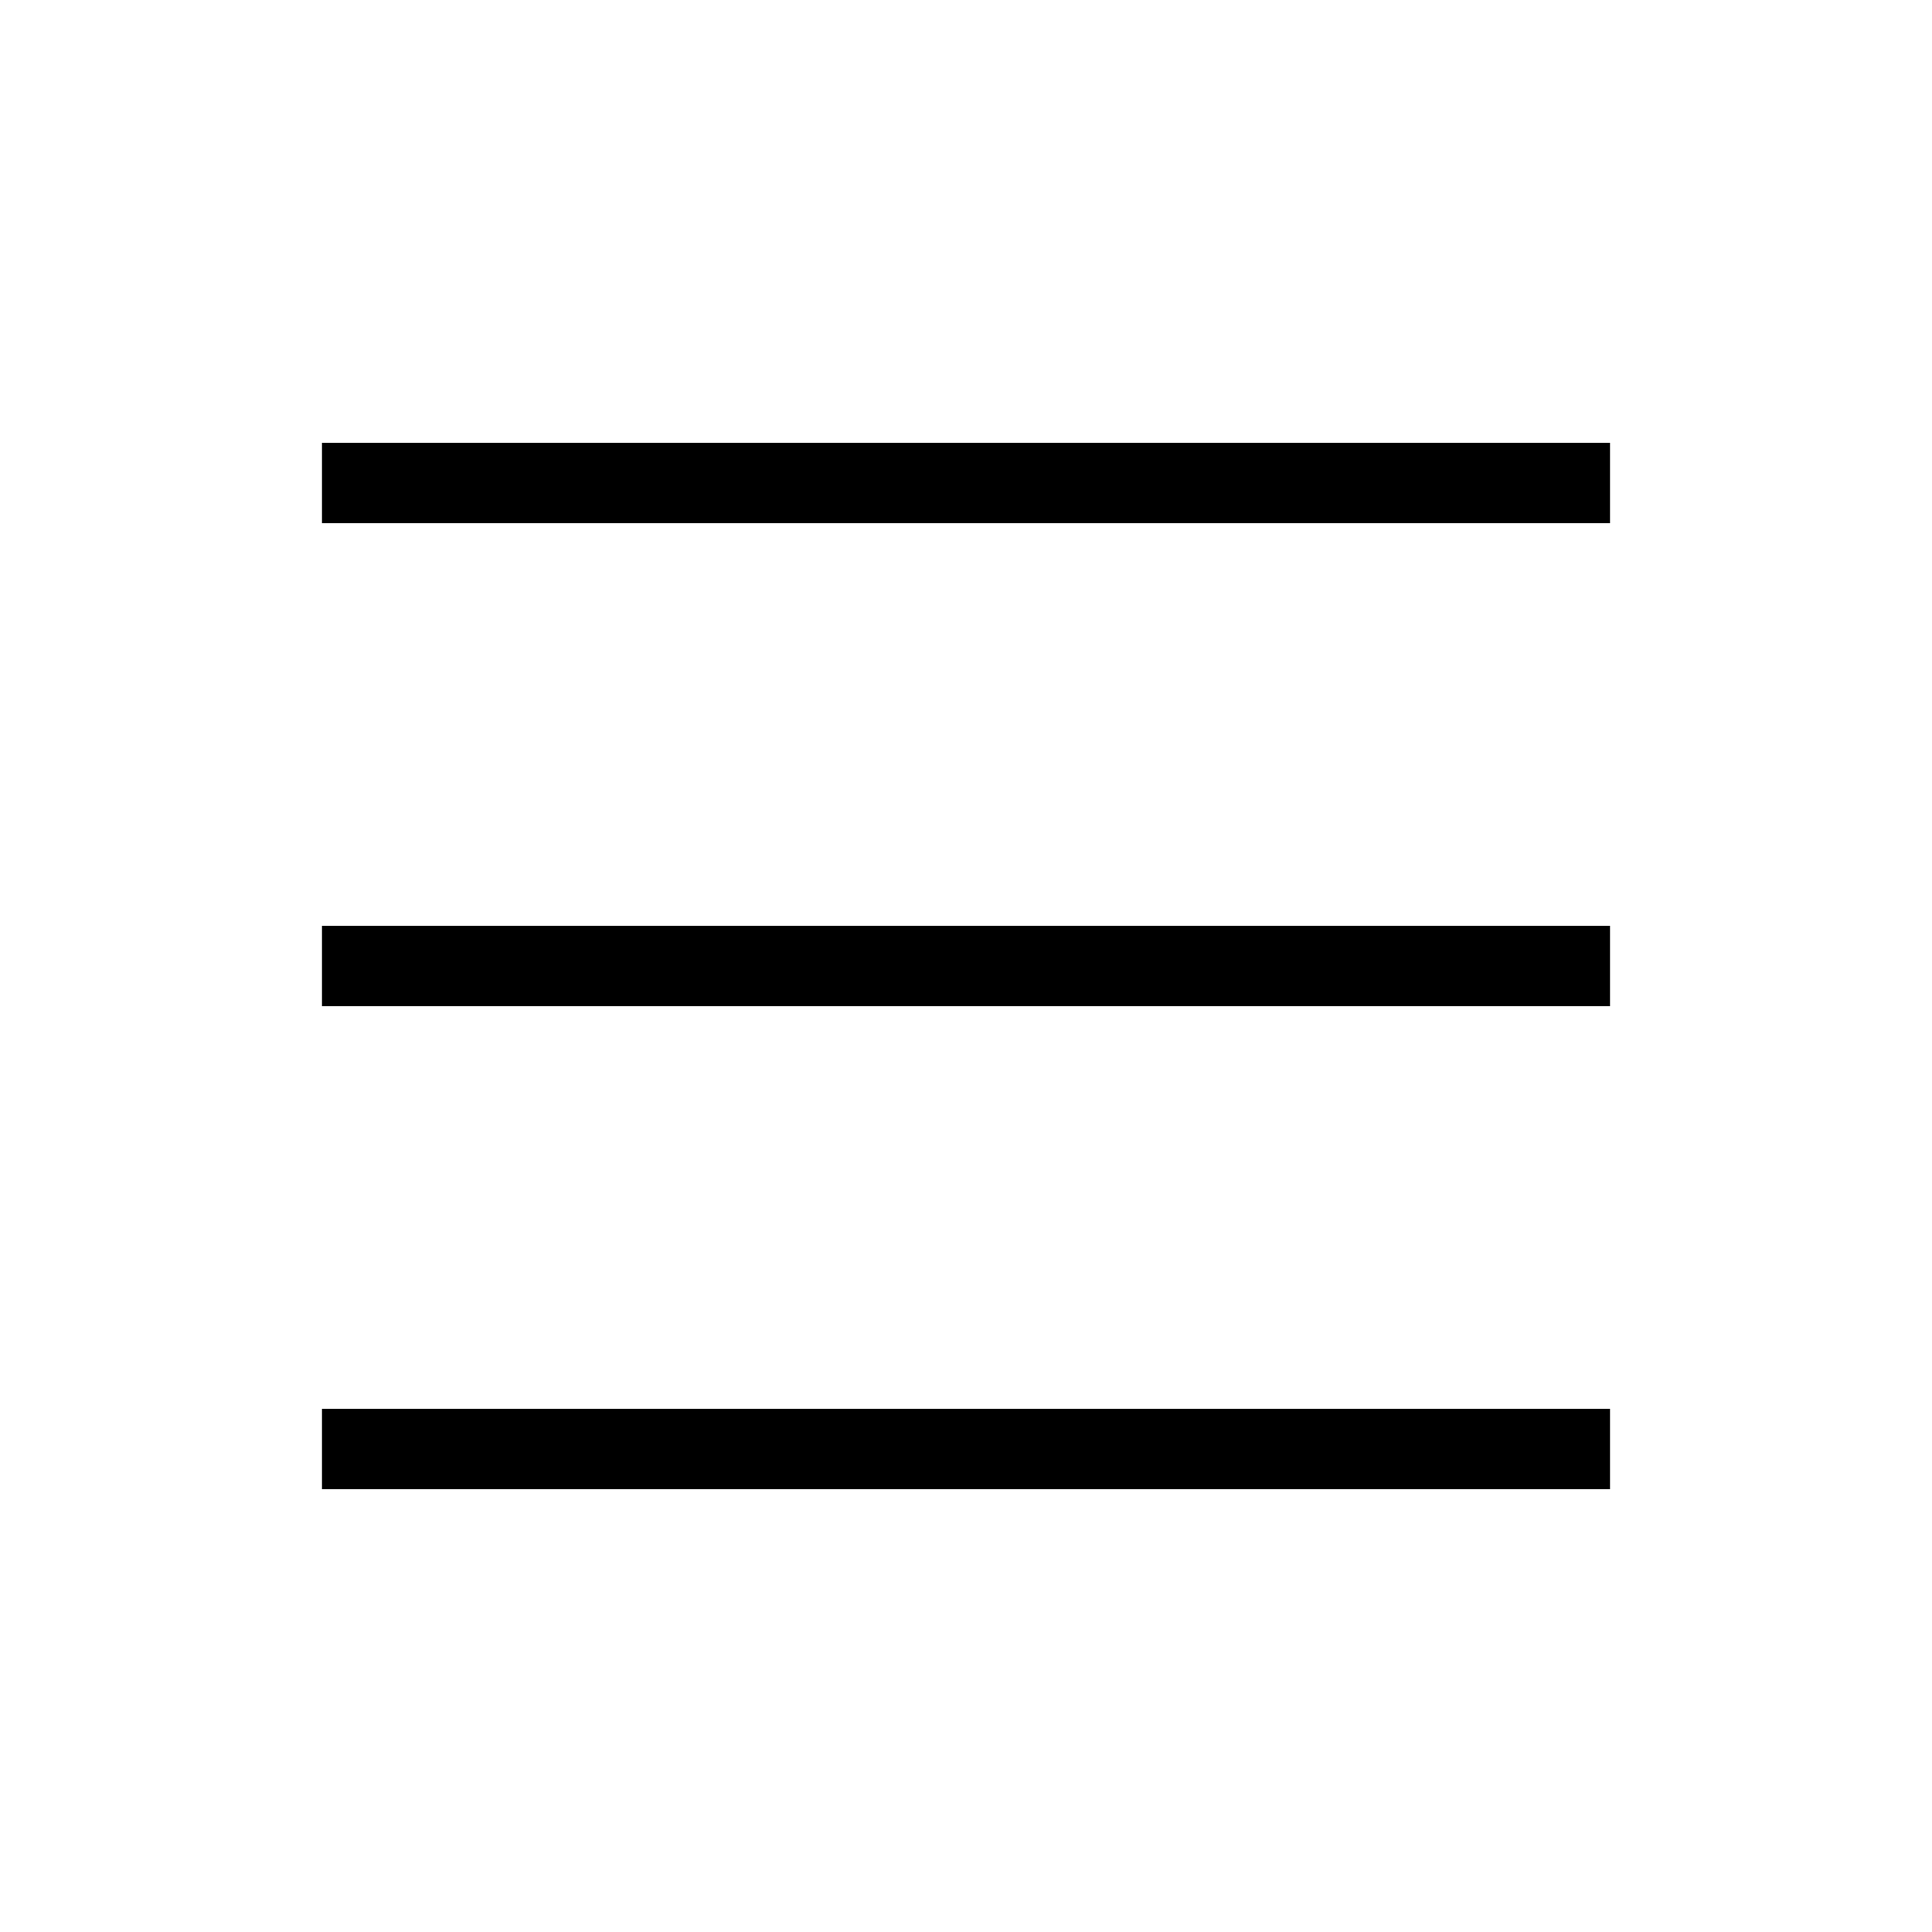
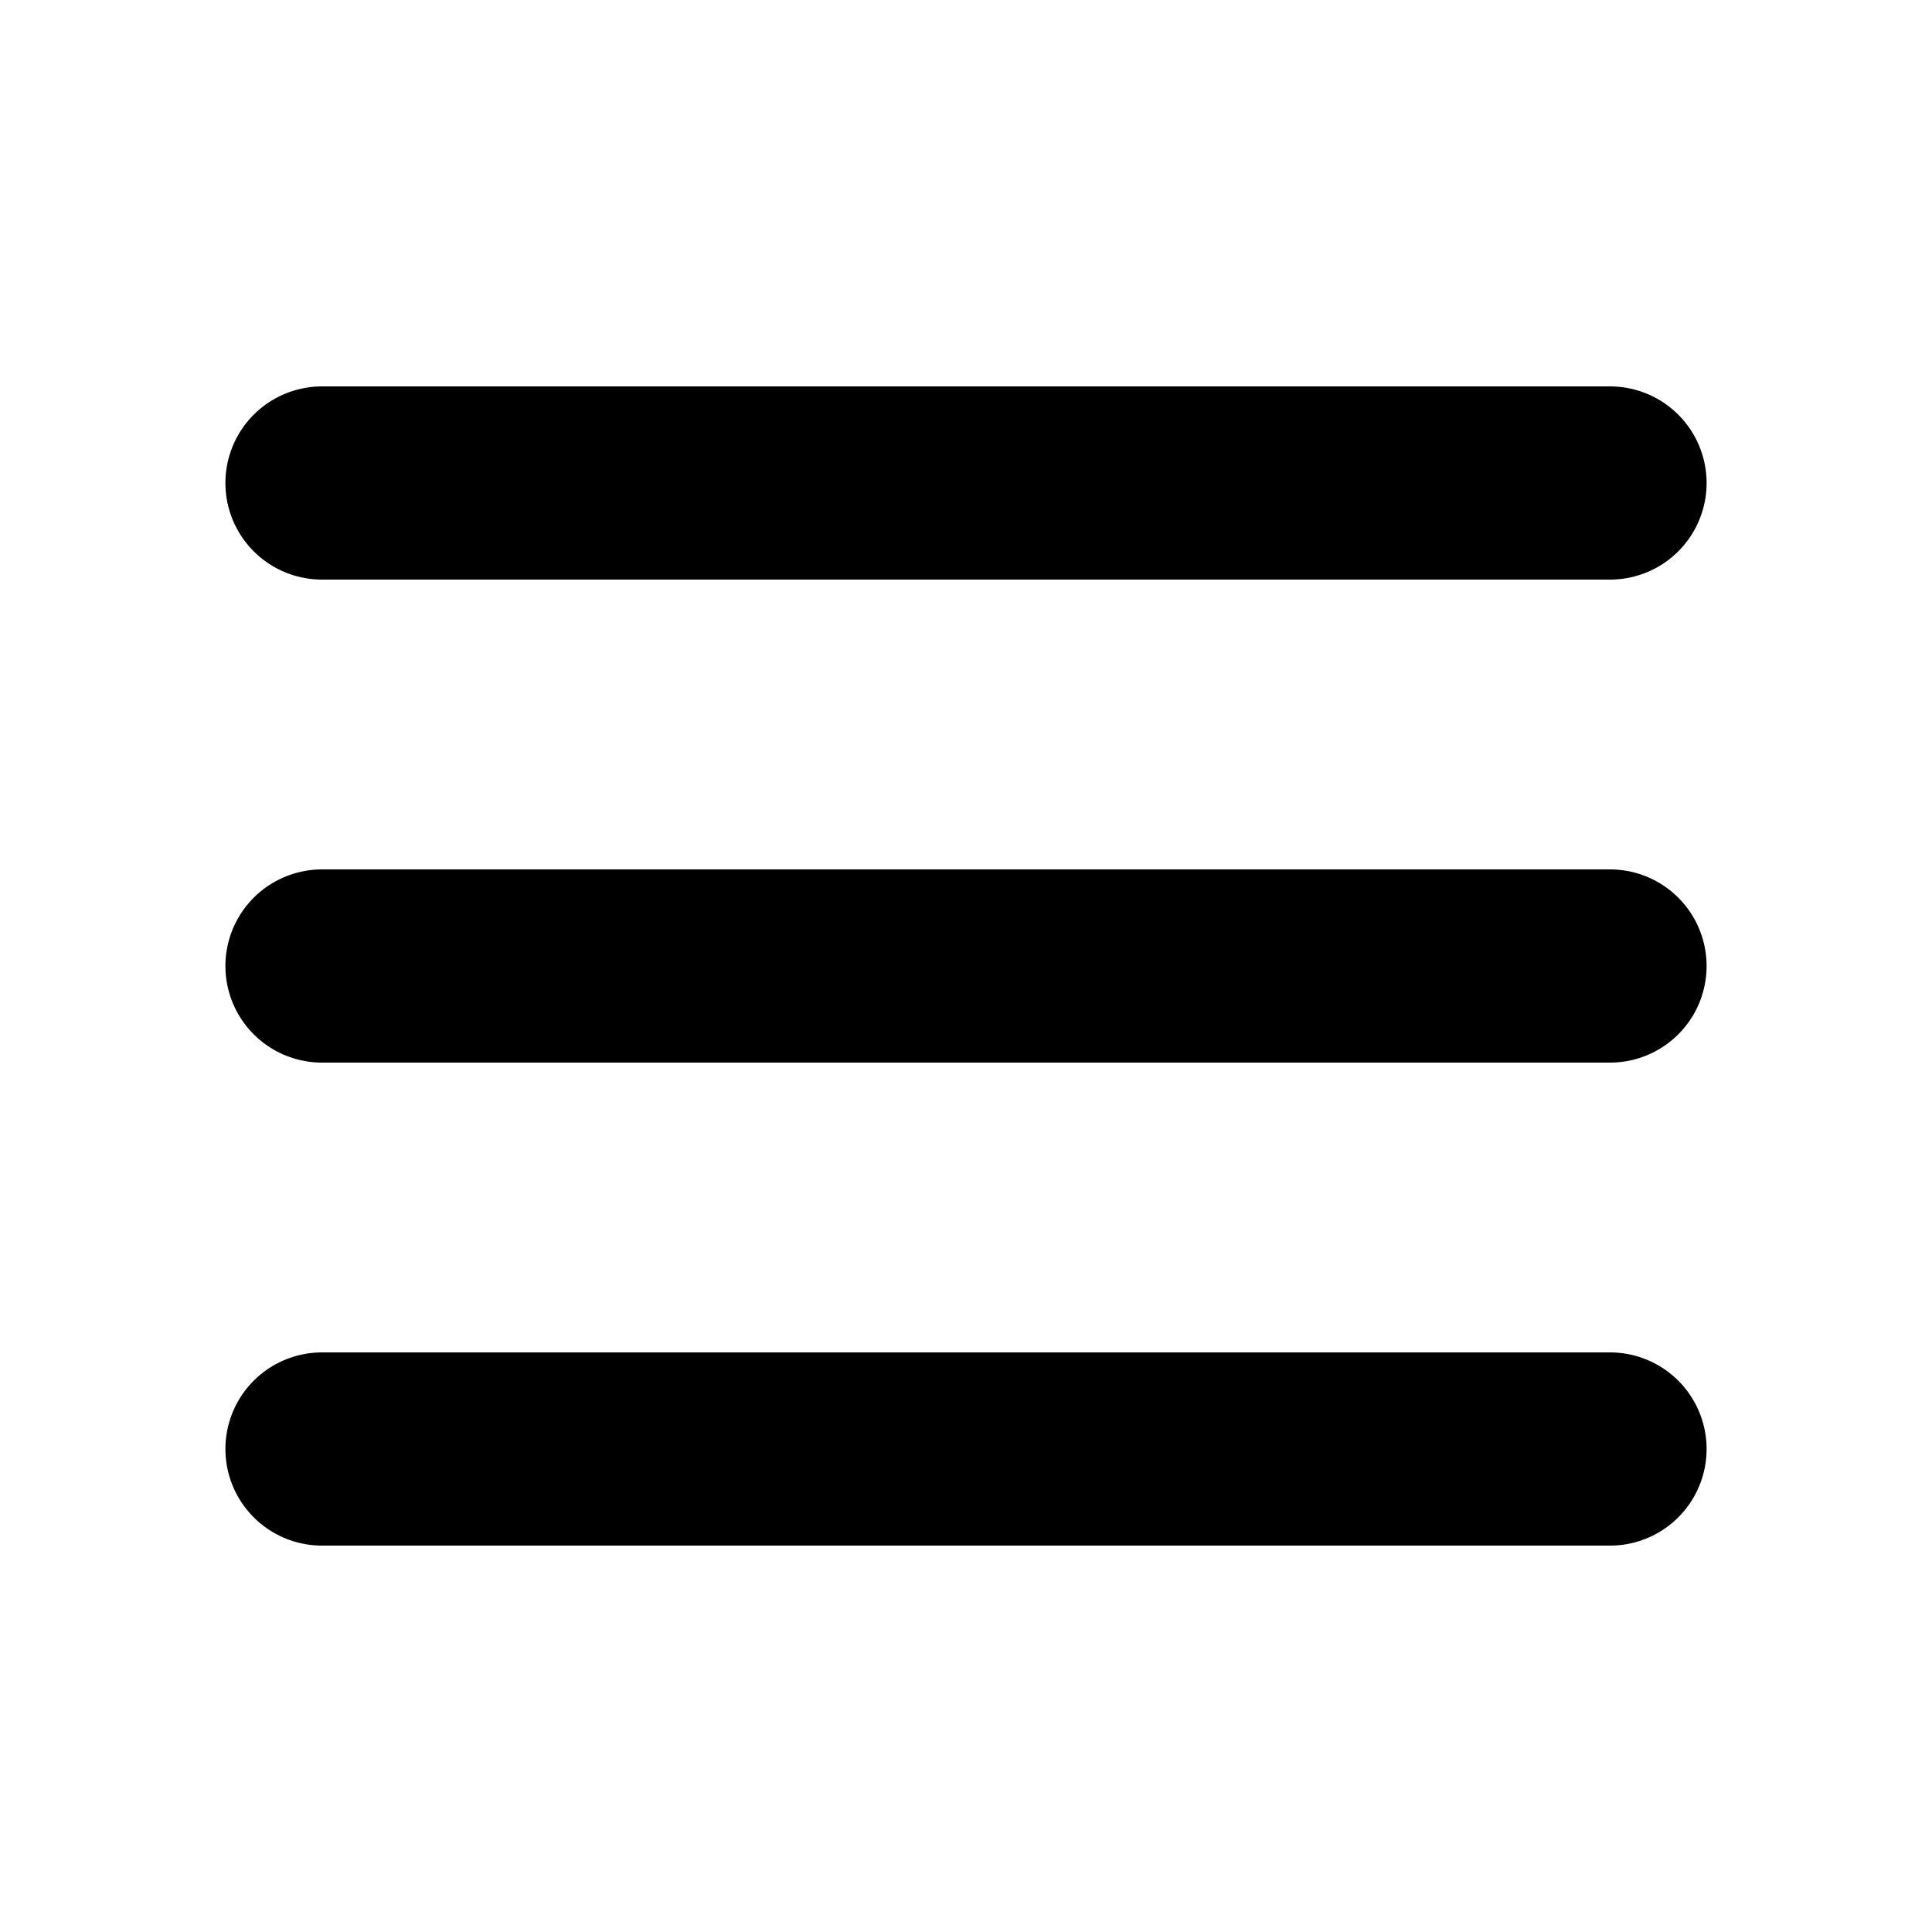
<svg xmlns="http://www.w3.org/2000/svg" width="40px" height="40px" viewBox="0 0 24.00 24.00" fill="none">
-   <g id="SVGRepo_bgCarrier" strokeWidth="0" />
-   <g id="SVGRepo_tracerCarrier" strokeLinecap="round" strokeLinejoin="round" stroke="#CCCCCC" strokeWidth="0.672" />
+   <g id="SVGRepo_bgCarrier" stroke-width="0" />
+   <g id="SVGRepo_tracerCarrier" stroke-linecap="round" stroke-linejoin="round" stroke="#CCCCCC" stroke-width="0.672" />
  <g id="SVGRepo_iconCarrier">
-     <path d="M4 6H20M4 12H20M4 18H20" stroke="#000000" strokeWidth="2.4" strokeLinecap="round" strokeLinejoin="round" />
+     <path d="M4 6H20M4 12H20M4 18H20" stroke="#000000" stroke-width="2.4" stroke-linecap="round" stroke-linejoin="round" />
  </g>
</svg>
